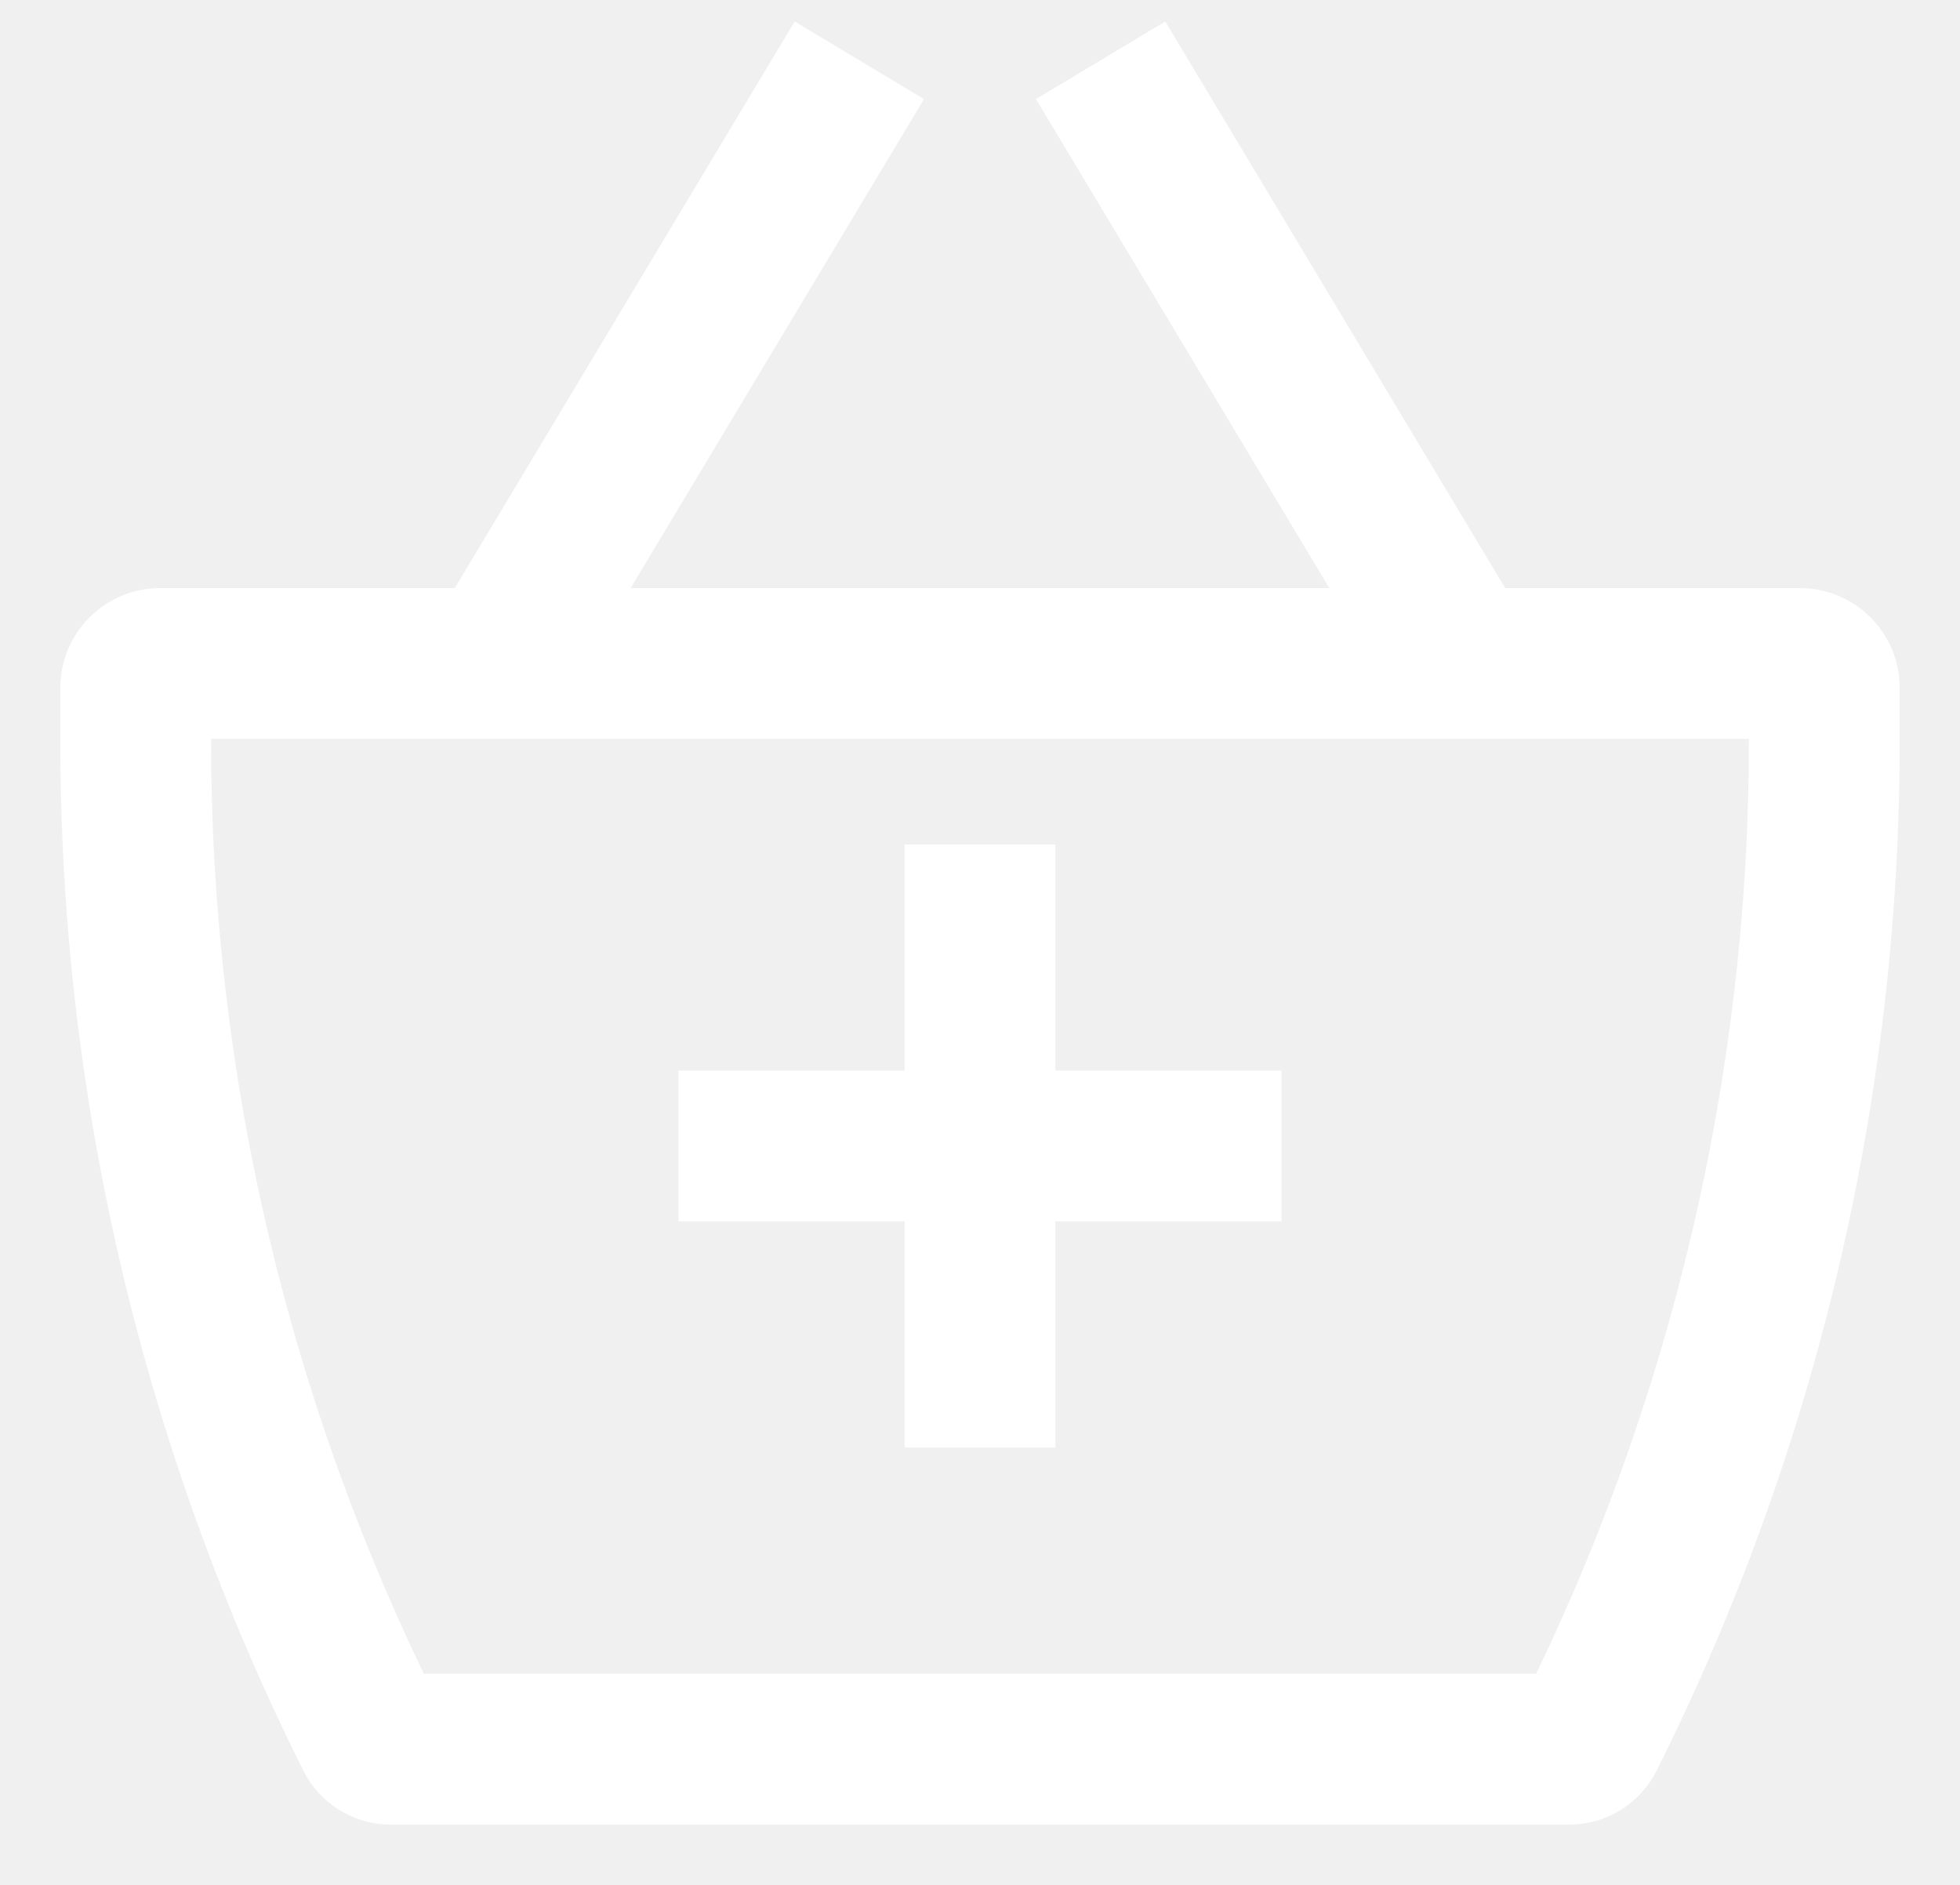
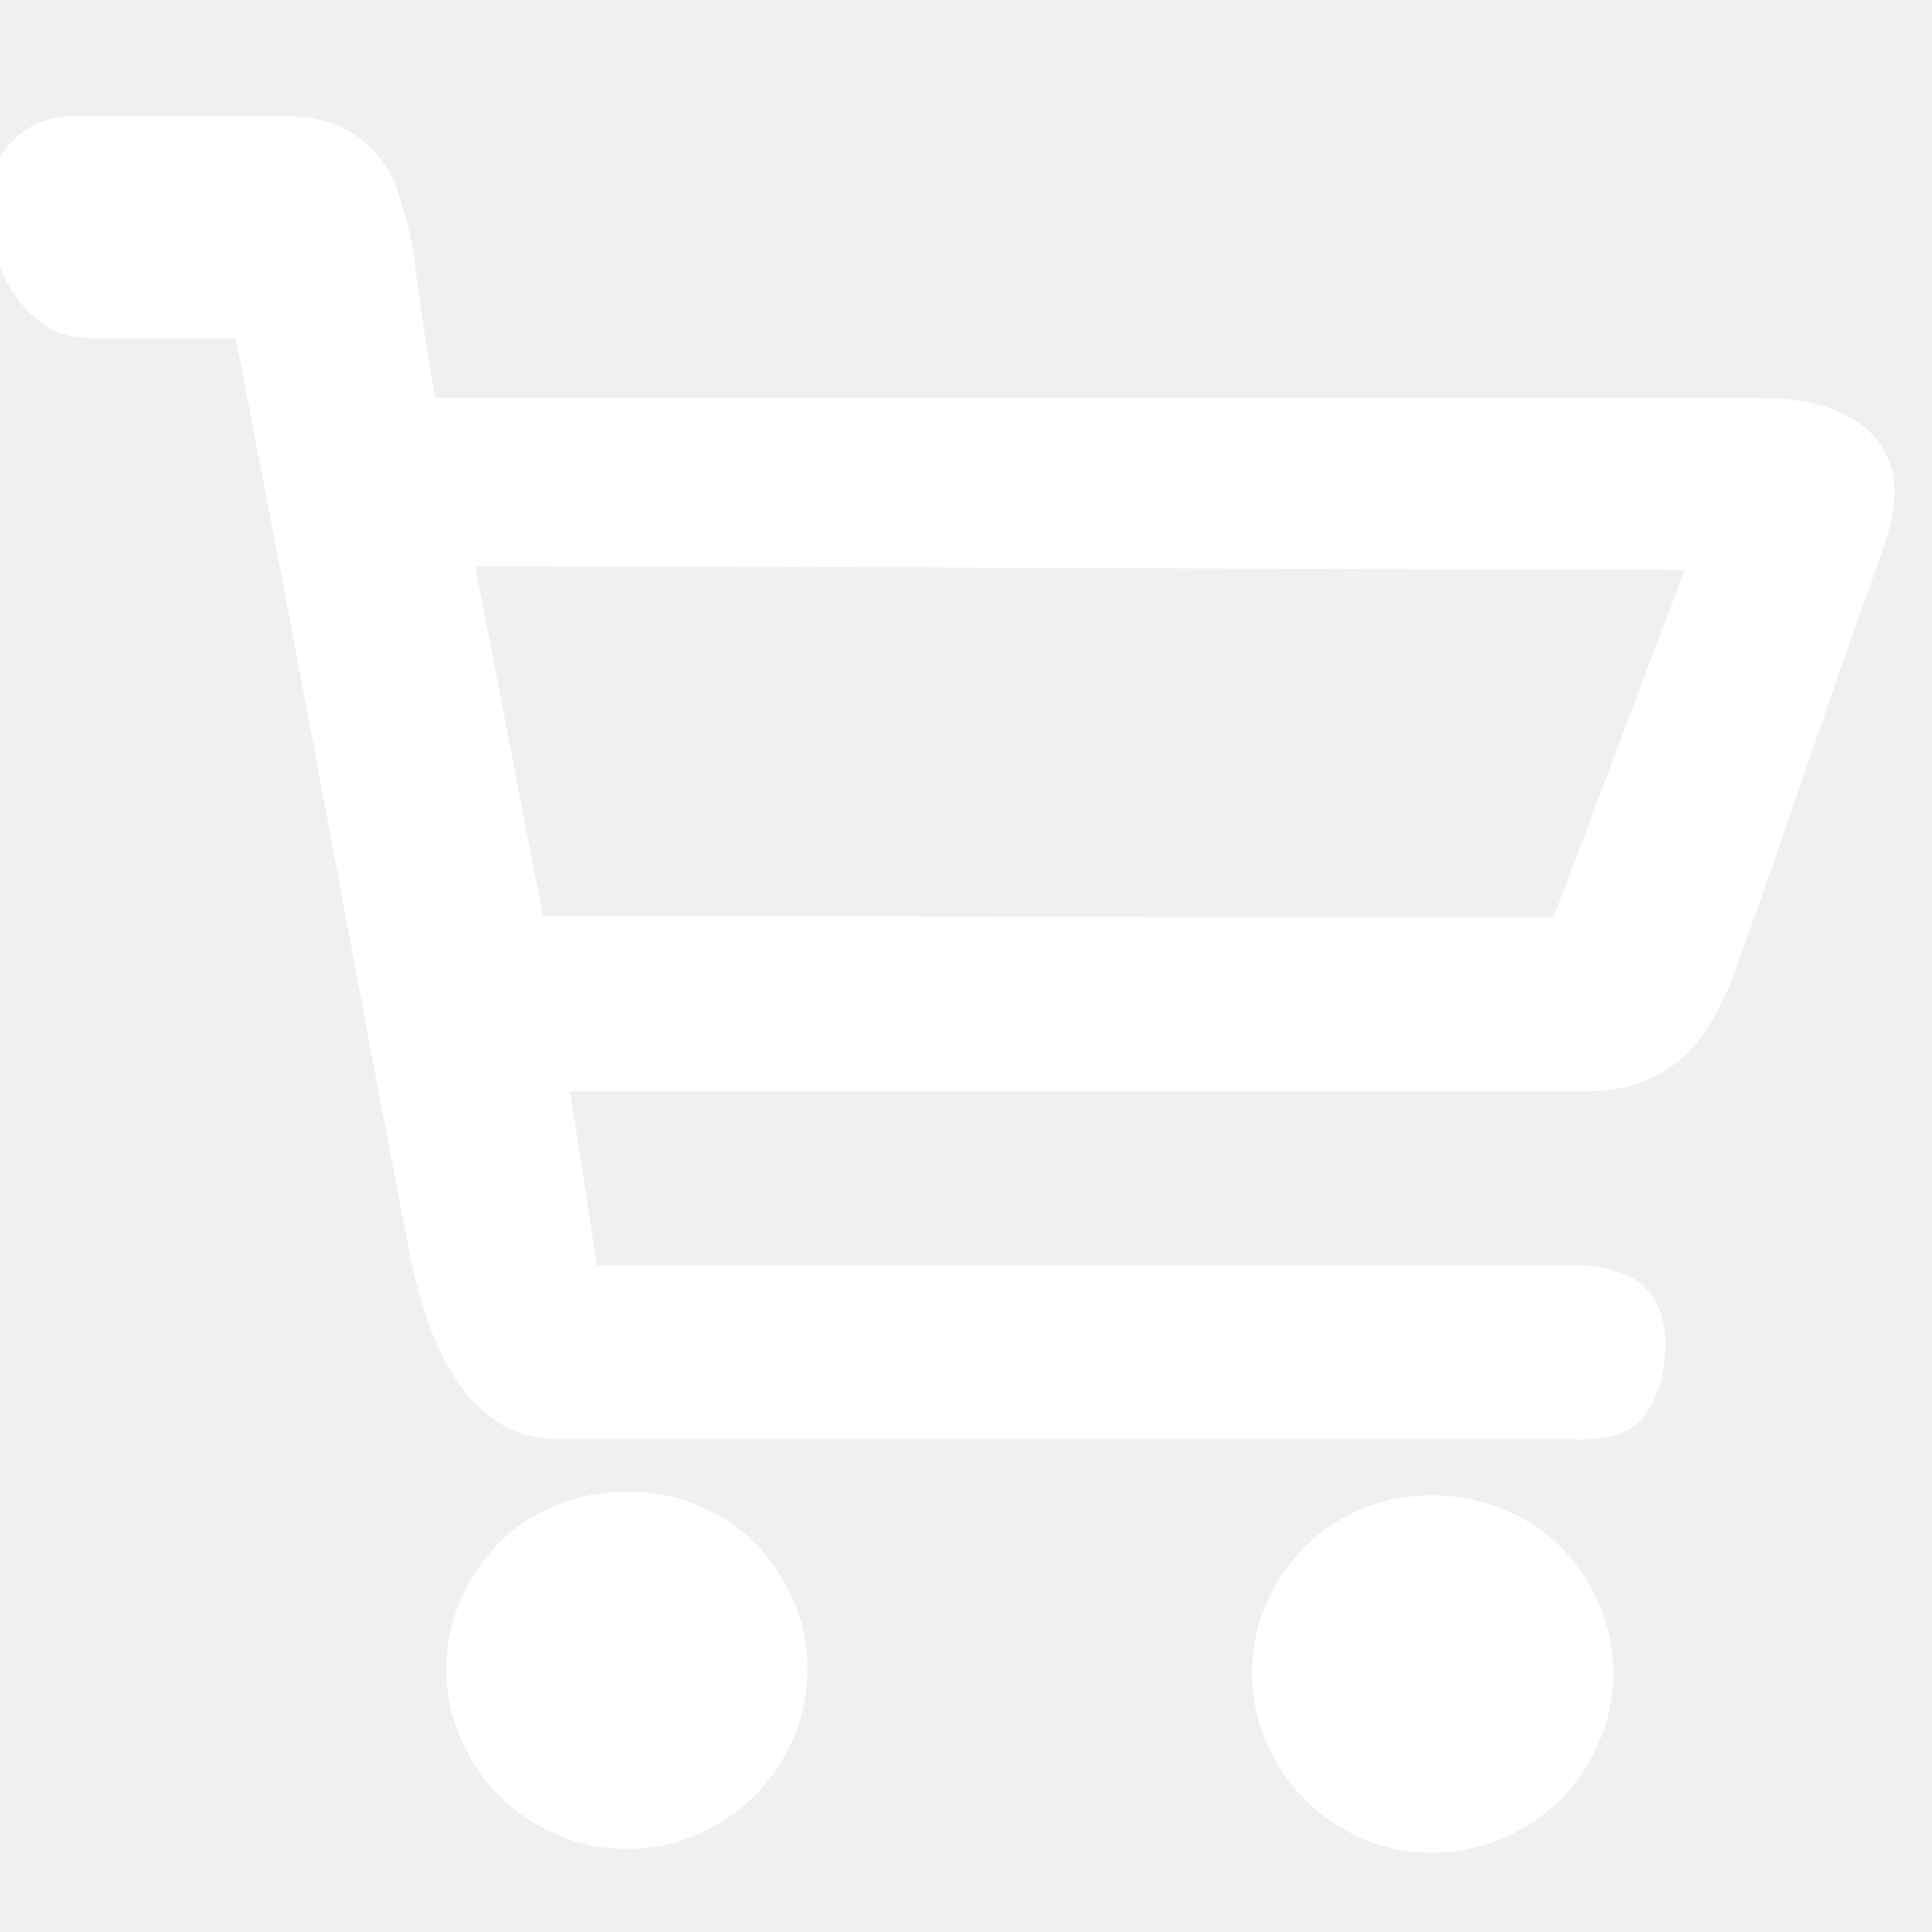
- <svg xmlns="http://www.w3.org/2000/svg" width="26" height="25" viewBox="0 0 26 25" fill="none">
-   <path d="M4.918 23.037L5.813 22.589L5.813 22.589L4.918 23.037ZM21.081 23.037L21.976 23.484L21.976 23.484L21.081 23.037ZM2.125 9.8H23.875V7.8H2.125V9.8ZM23.2 9.125V9.827H25.2V9.125H23.2ZM20.817 22.2H5.182V24.2H20.817V22.2ZM2.8 9.827V9.125H0.8V9.827H2.8ZM5.813 22.589C3.831 18.627 2.8 14.257 2.8 9.827H0.8C0.8 14.568 1.904 19.243 4.024 23.484L5.813 22.589ZM5.182 22.2C5.449 22.2 5.693 22.351 5.813 22.589L4.024 23.484C4.243 23.923 4.692 24.2 5.182 24.2V22.2ZM20.187 22.589C20.306 22.351 20.55 22.2 20.817 22.2V24.2C21.308 24.2 21.756 23.923 21.976 23.484L20.187 22.589ZM23.2 9.827C23.2 14.257 22.168 18.627 20.187 22.589L21.976 23.484C24.096 19.243 25.2 14.568 25.2 9.827H23.2ZM23.875 9.8C23.502 9.8 23.2 9.498 23.2 9.125H25.2C25.2 8.393 24.607 7.8 23.875 7.8V9.8ZM2.125 7.8C1.393 7.8 0.8 8.393 0.8 9.125H2.8C2.8 9.498 2.498 9.8 2.125 9.8V7.8ZM7.457 9.314L12.257 1.314L10.542 0.285L5.742 8.285L7.457 9.314ZM13.742 1.314L18.542 9.314L20.257 8.285L15.457 0.285L13.742 1.314ZM12 11.2V19.2H14V11.2H12ZM9 16.2H17V14.2H9V16.2Z" fill="white" />
+ <svg xmlns="http://www.w3.org/2000/svg" width="30px" height="30px" viewBox="0 0 30 30" version="1.1">
+   <g id="surface1">
+     <path style=" stroke:none;fill-rule:nonzero;fill:rgb(100%,100%,100%);fill-opacity:1;" d="M 9.75 23.16 C 10.129 23.16 10.488 23.23 10.828 23.371 C 11.172 23.512 11.465 23.703 11.715 23.953 C 11.965 24.203 12.164 24.5 12.316 24.84 C 12.465 25.18 12.539 25.539 12.539 25.922 C 12.539 26.301 12.465 26.66 12.316 27 C 12.164 27.34 11.965 27.637 11.715 27.887 C 11.465 28.137 11.172 28.336 10.828 28.484 C 10.488 28.637 10.129 28.711 9.75 28.711 C 9.352 28.711 8.98 28.637 8.641 28.484 C 8.301 28.336 8.004 28.137 7.754 27.887 C 7.504 27.637 7.305 27.34 7.156 27 C 7.004 26.66 6.93 26.301 6.93 25.922 C 6.93 25.539 7.004 25.18 7.156 24.84 C 7.305 24.5 7.504 24.203 7.754 23.953 C 8.004 23.703 8.301 23.512 8.641 23.371 C 8.98 23.23 9.352 23.16 9.75 23.16 Z M 22.23 23.219 C 22.609 23.219 22.977 23.289 23.324 23.43 C 23.676 23.57 23.977 23.766 24.227 24.016 C 24.477 24.266 24.676 24.559 24.824 24.898 C 24.977 25.238 25.051 25.602 25.051 25.98 C 25.051 26.359 24.977 26.719 24.824 27.059 C 24.676 27.398 24.477 27.695 24.227 27.945 C 23.977 28.195 23.676 28.395 23.324 28.547 C 22.977 28.695 22.609 28.77 22.23 28.77 C 21.852 28.77 21.488 28.695 21.148 28.547 C 20.809 28.395 20.516 28.195 20.266 27.945 C 20.016 27.695 19.816 27.398 19.664 27.059 C 19.516 26.719 19.441 26.359 19.441 25.98 C 19.441 25.602 19.516 25.238 19.664 24.898 C 19.816 24.559 20.016 24.266 20.266 24.016 C 20.516 23.766 20.809 23.57 21.148 23.43 C 21.488 23.289 21.852 23.219 22.23 23.219 Z M 27.27 6.18 C 27.828 6.18 28.266 6.254 28.574 6.406 C 28.887 6.555 29.105 6.738 29.234 6.961 C 29.363 7.18 29.426 7.414 29.414 7.664 C 29.406 7.914 29.371 8.129 29.309 8.309 C 29.25 8.488 29.121 8.859 28.922 9.422 C 28.719 9.98 28.504 10.594 28.273 11.266 C 28.047 11.934 27.816 12.602 27.586 13.262 C 27.355 13.922 27.172 14.441 27.031 14.82 C 26.77 15.621 26.445 16.176 26.055 16.484 C 25.664 16.797 25.18 16.949 24.602 16.949 L 8.852 16.949 L 9.27 19.648 L 24.422 19.648 C 25.379 19.648 25.859 20.059 25.859 20.879 C 25.859 21.281 25.766 21.629 25.574 21.93 C 25.387 22.23 25.012 22.371 24.449 22.352 L 8.73 22.352 C 8.328 22.352 7.996 22.262 7.727 22.078 C 7.453 21.898 7.23 21.664 7.051 21.375 C 6.871 21.086 6.727 20.77 6.613 20.43 C 6.504 20.09 6.422 19.77 6.359 19.469 C 6.34 19.352 6.285 19.059 6.195 18.602 C 6.105 18.141 5.996 17.566 5.863 16.875 C 5.734 16.184 5.59 15.414 5.43 14.566 C 5.27 13.715 5.109 12.859 4.949 12 C 4.57 9.98 4.141 7.73 3.66 5.25 L 1.41 5.25 C 1.109 5.25 0.859 5.176 0.66 5.023 C 0.461 4.875 0.297 4.695 0.164 4.484 C 0.035 4.273 -0.055 4.051 -0.105 3.809 C -0.156 3.57 -0.18 3.352 -0.18 3.148 C -0.18 2.75 -0.047 2.422 0.227 2.16 C 0.496 1.898 0.859 1.781 1.32 1.801 L 4.352 1.801 C 4.75 1.801 5.07 1.859 5.309 1.98 C 5.551 2.102 5.738 2.25 5.879 2.43 C 6.02 2.609 6.121 2.797 6.18 2.984 C 6.238 3.176 6.289 3.34 6.328 3.48 C 6.371 3.641 6.41 3.863 6.449 4.156 C 6.488 4.445 6.531 4.738 6.57 5.039 C 6.629 5.398 6.691 5.781 6.75 6.18 Z M 26.16 8.852 L 7.379 8.789 L 8.43 14.219 L 24.121 14.25 Z M 26.16 8.852 " />
+   </g>
</svg>
